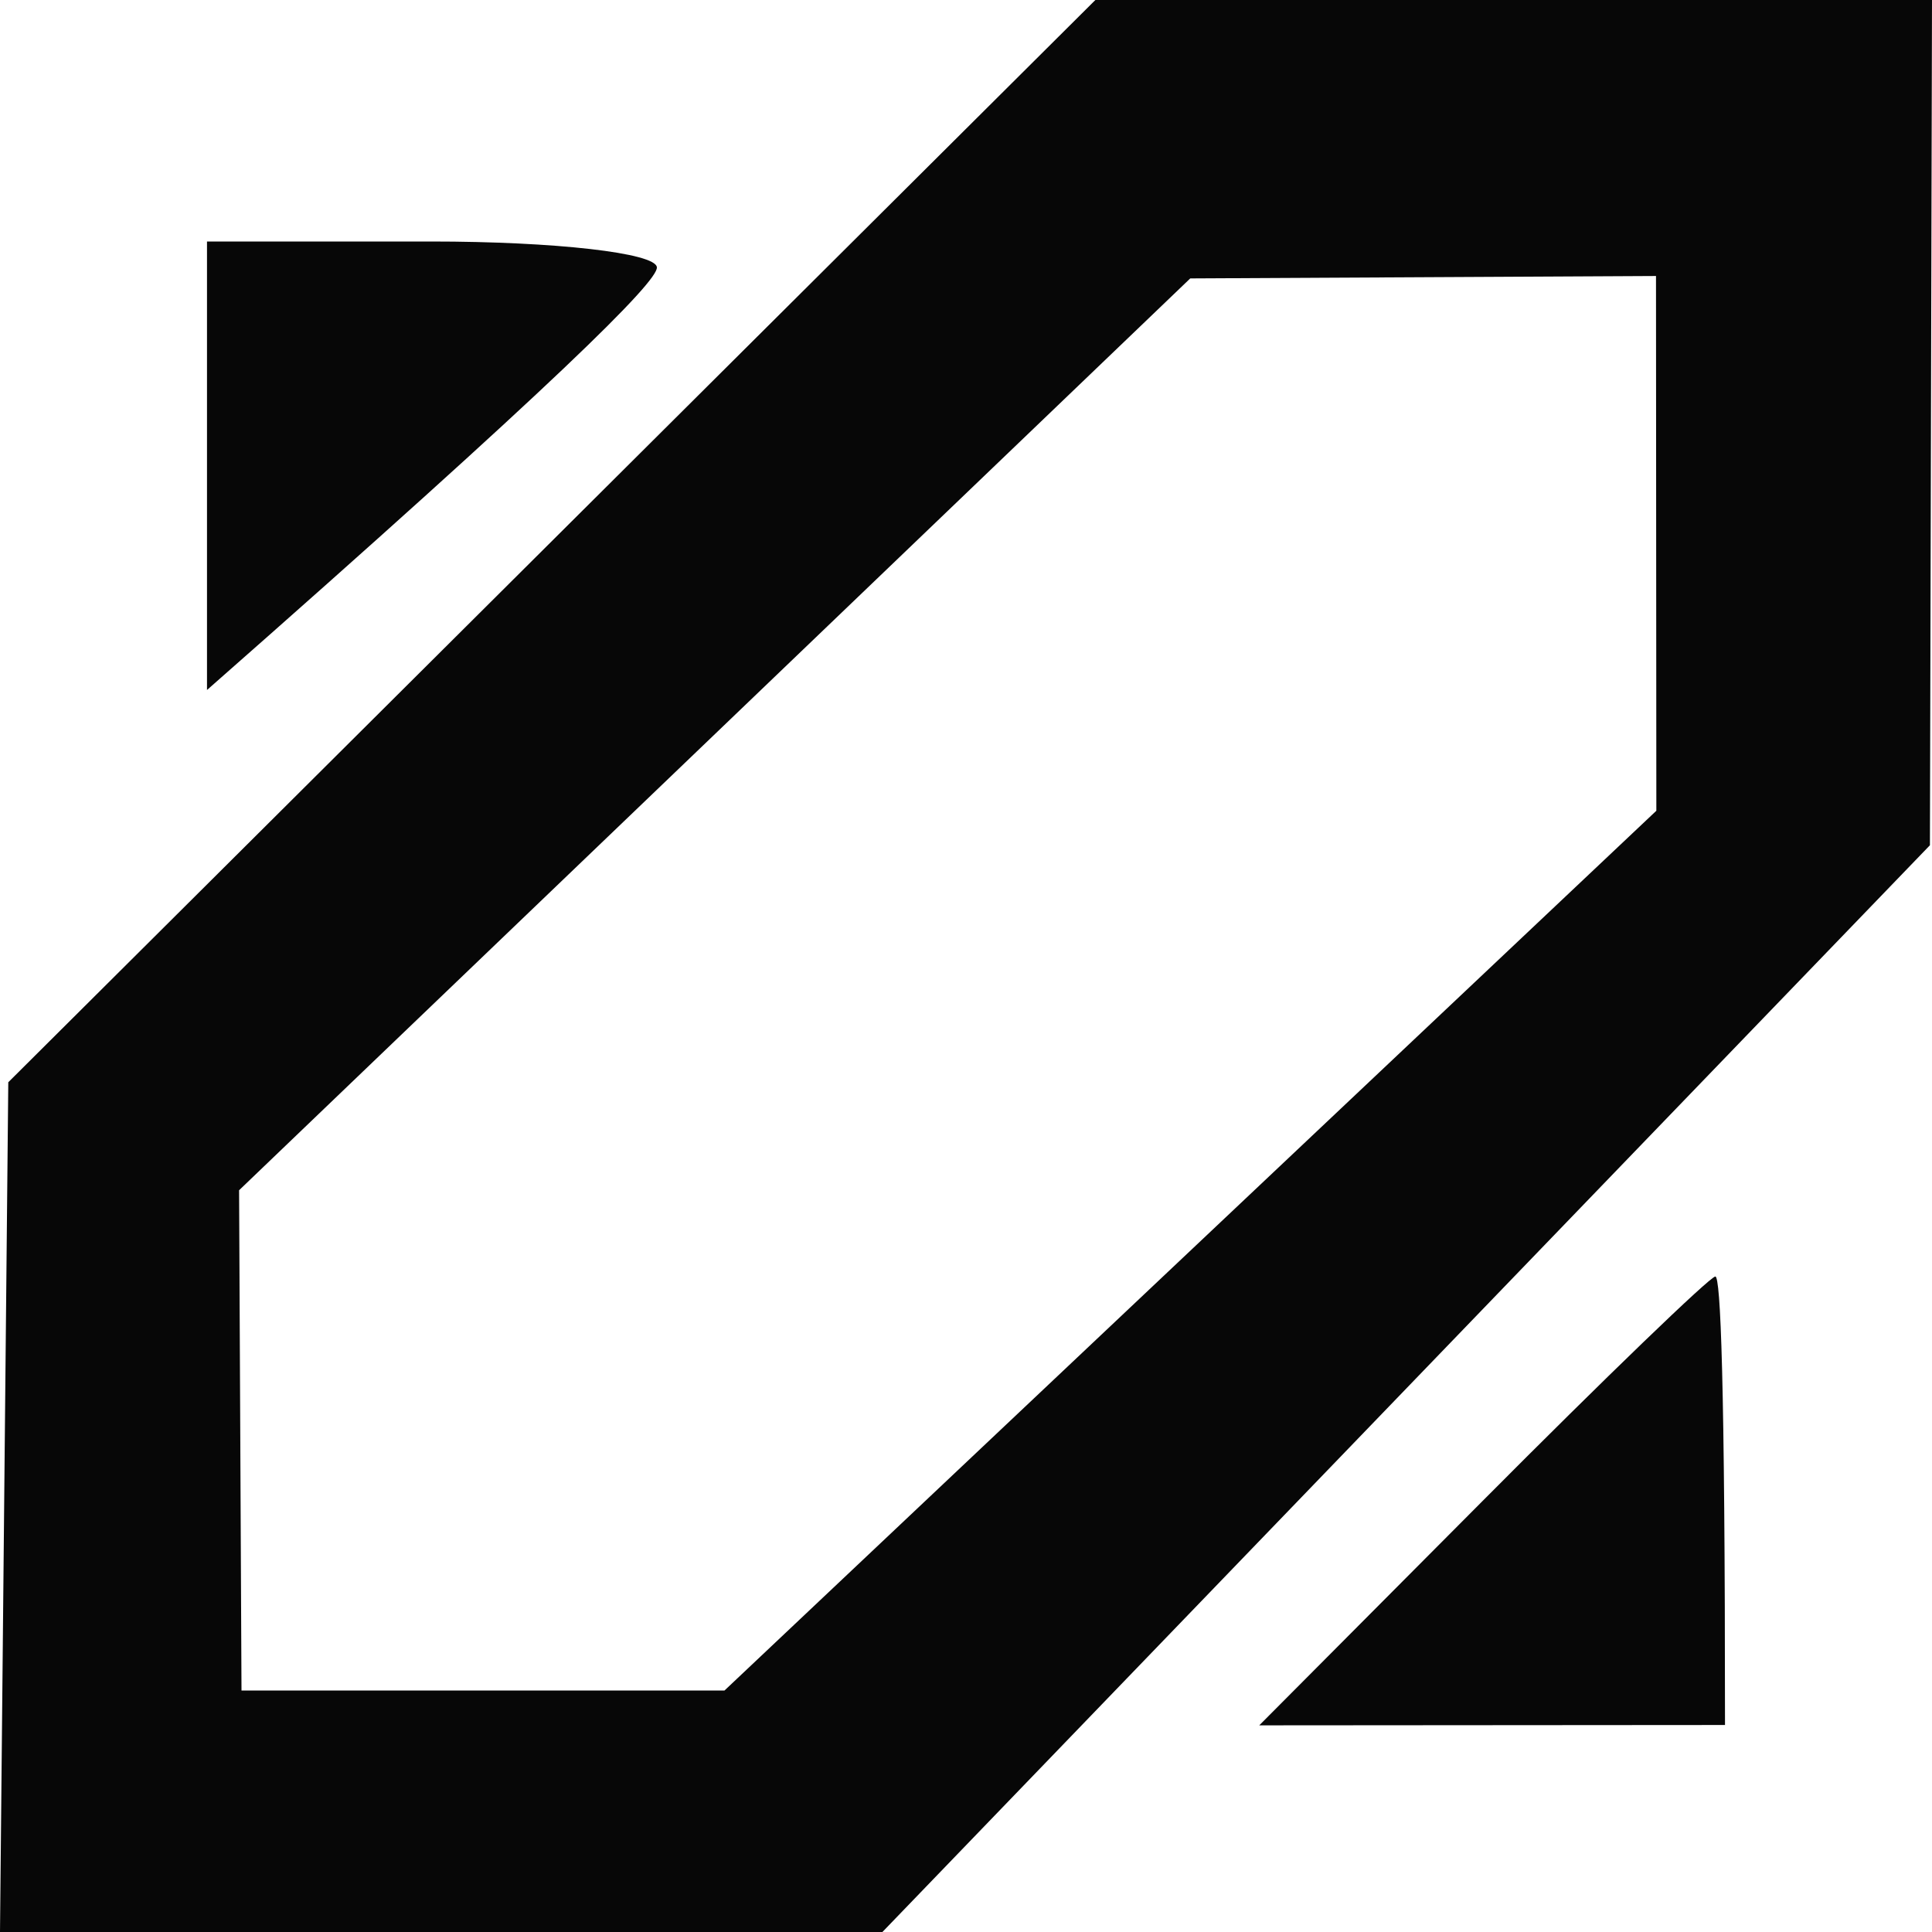
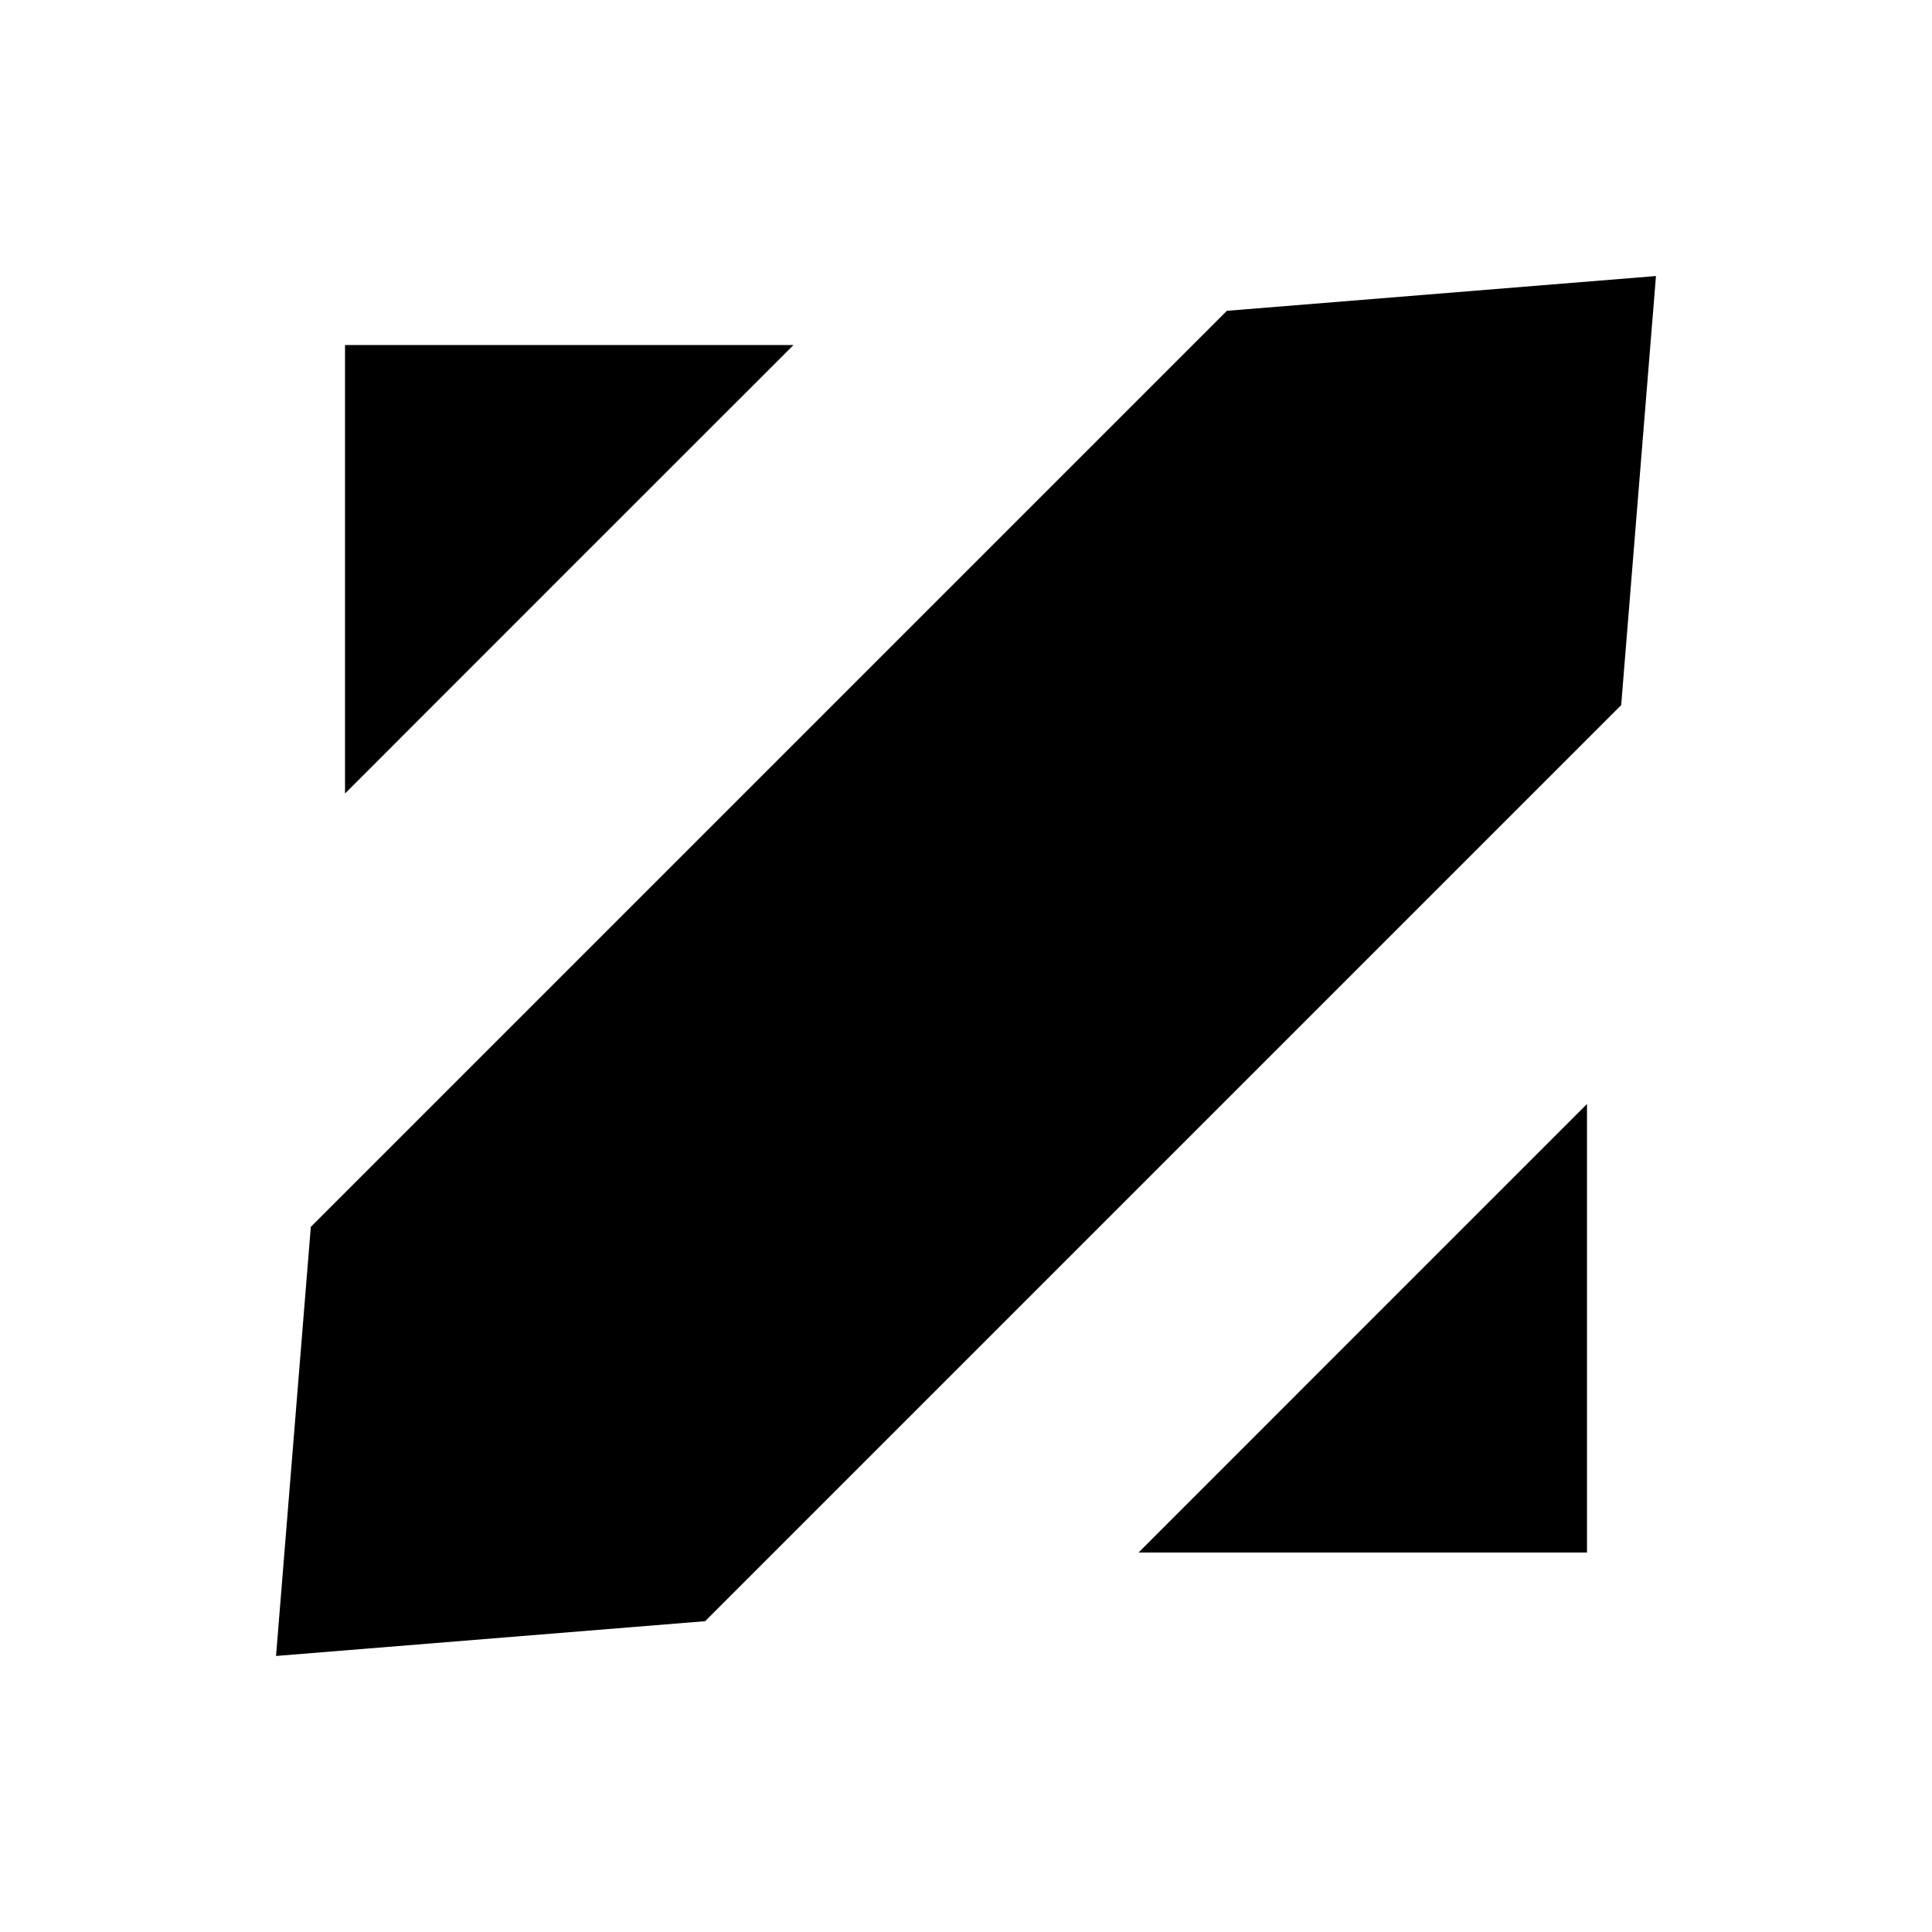
- <svg xmlns="http://www.w3.org/2000/svg" version="1.2" viewBox="0 0 56 56" width="56" height="56">
-   <style>
- 		.s0 { opacity: .97;fill: currentColor }
- 	</style>
-   <path id="Path 0" fill-rule="evenodd" class="s0" d="m31.75 0h24.25l-0.06 24.5-30.44 31.58-25.5-0.08 0.24-24.63zm-24.82 34.5l0.07 14.5h14l27.01-25.5-0.01-15.5-13.5 0.07zm-0.93-27.5h6.5c3.57 0 6.52 0.33 6.54 0.75 0.03 0.41-2.9 3.33-13.04 12.25zm43.72 30c0.15 0 0.28 2.92 0.28 13l-13.5 0.01 6.47-6.5c3.56-3.58 6.6-6.51 6.75-6.51z" />
+ <svg xmlns="http://www.w3.org/2000/svg" width="24px" height="24px" viewBox="0 0 24 24" version="1.1">
+   <g id="Page-1" stroke="none" stroke-width="1" fill="none" fill-rule="evenodd">
+     <g id="12" fill="currentColor">
+       <polygon id="Path" points="15.241 3.861 20.571 3.429 20.139 8.759 8.759 20.139 3.429 20.571 3.861 15.241" />
+       <polygon id="Rectangle-2" points="4.286 4.286 9.857 4.286 7.071 7.071 4.286 9.857" />
+       <polygon id="Rectangle-2" transform="translate(16.9286, 16.5) scale(-1, -1) translate(-16.9286, -16.5)" points="14.143 13.714 19.714 13.714 16.929 16.5 14.143 19.286" />
+     </g>
+   </g>
</svg>
